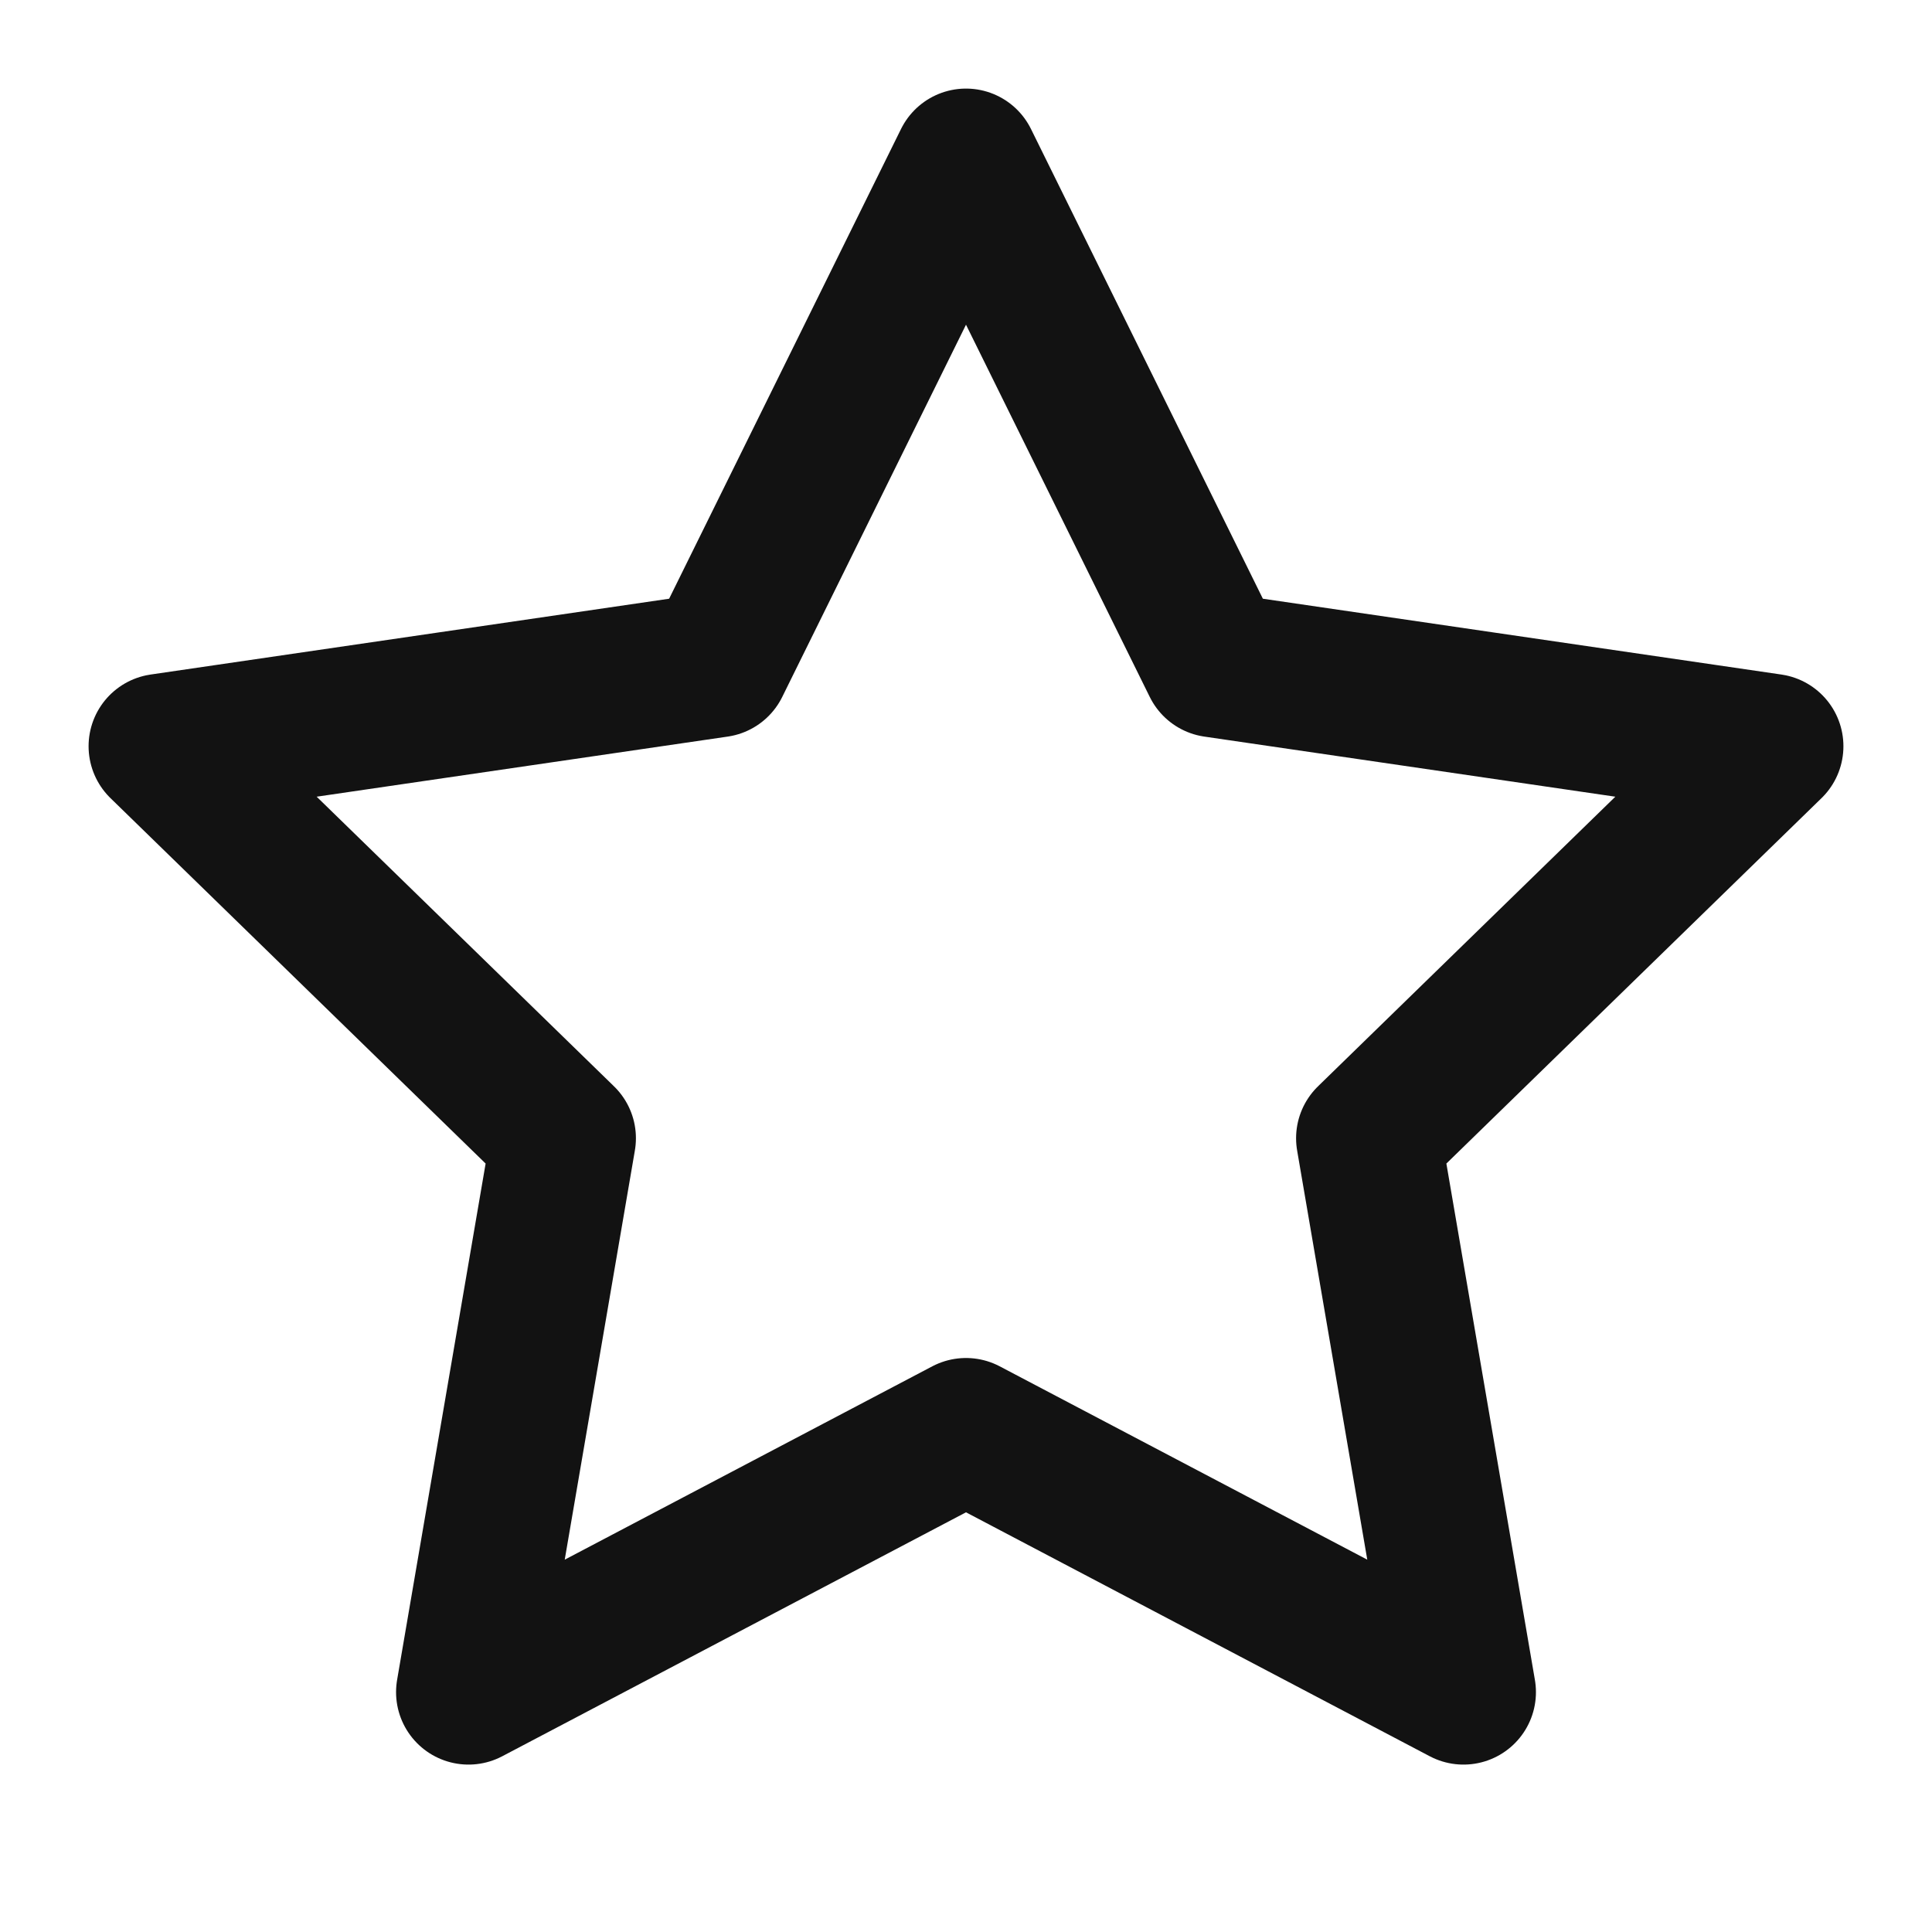
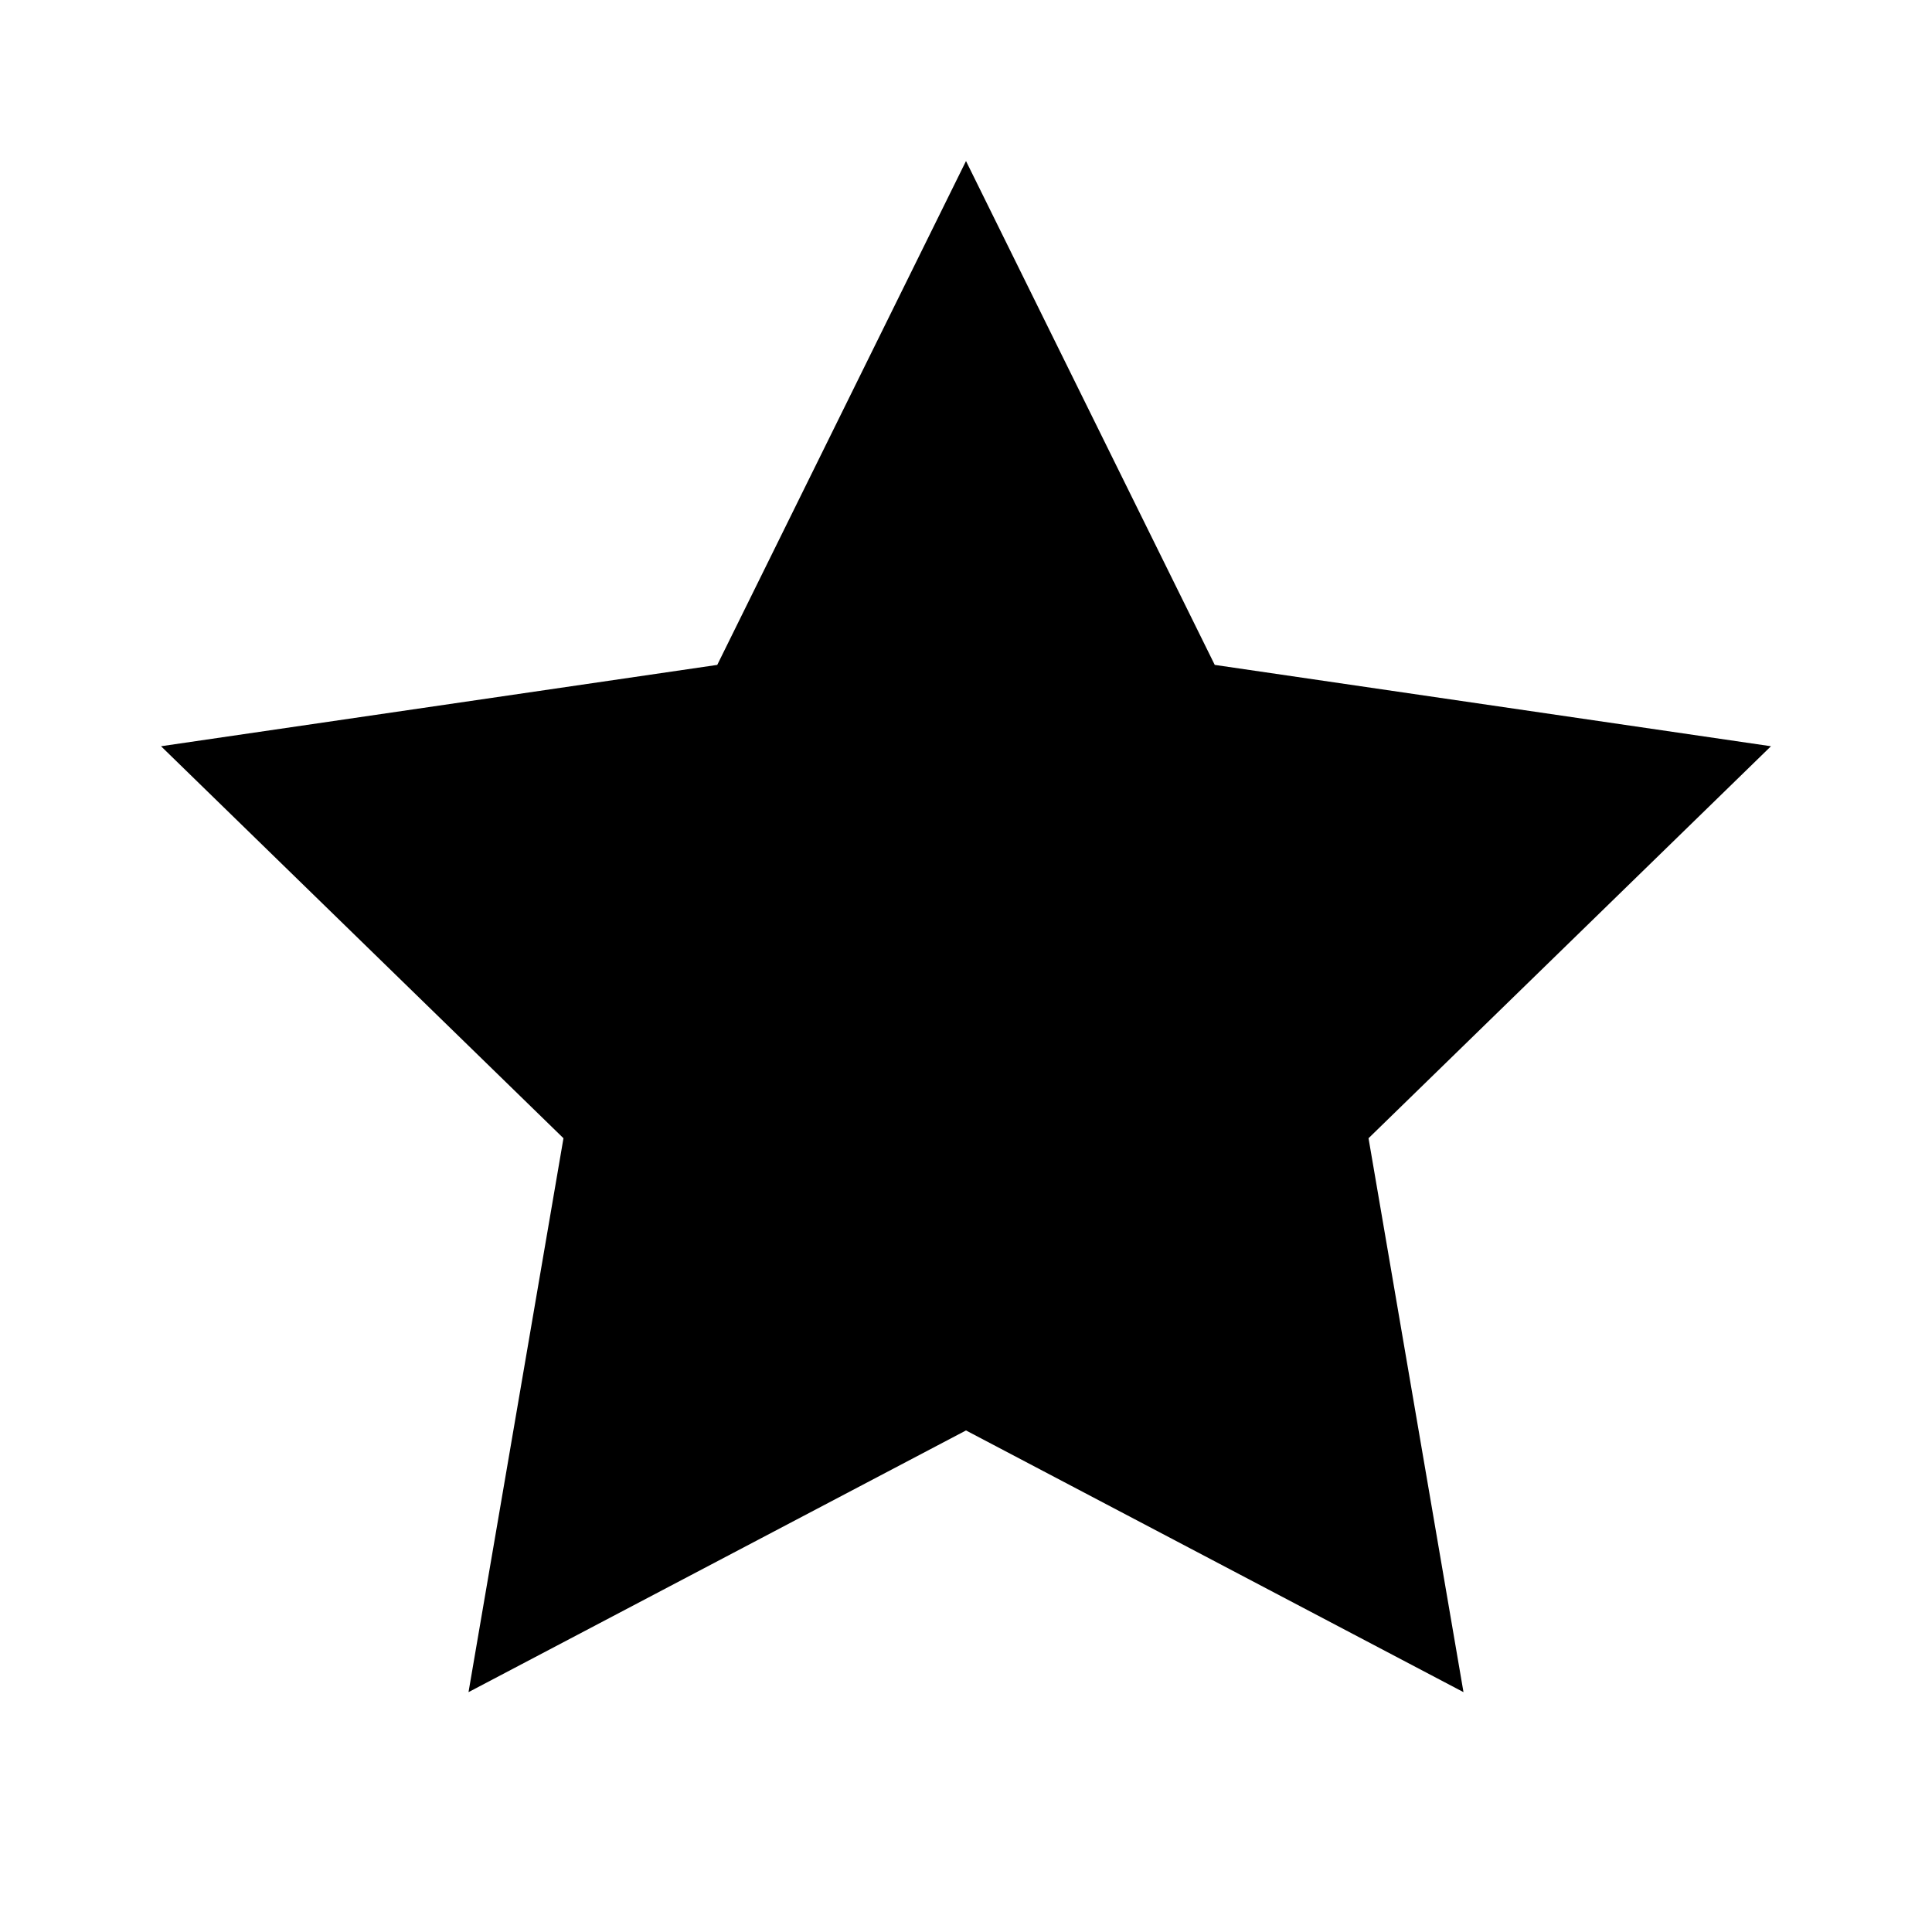
- <svg xmlns="http://www.w3.org/2000/svg" width="20" height="20" viewBox="0 0 20 20" fill="none">
-   <path d="M10 1.667L12.575 6.883L18.333 7.725L14.167 11.783L15.15 17.517L10 14.808L4.85 17.517L5.833 11.783L1.667 7.725L7.425 6.883L10 1.667Z" stroke="#121212" stroke-width="1.5" stroke-linecap="round" stroke-linejoin="round" />
+ <svg xmlns="http://www.w3.org/2000/svg" viewBox="0 0 20 20">
+   <path d="M10 1.667L12.575 6.883L18.333 7.725L14.167 11.783L15.15 17.517L10 14.808L4.85 17.517L5.833 11.783L1.667 7.725L7.425 6.883L10 1.667Z" fill="currentColor" />
</svg>
